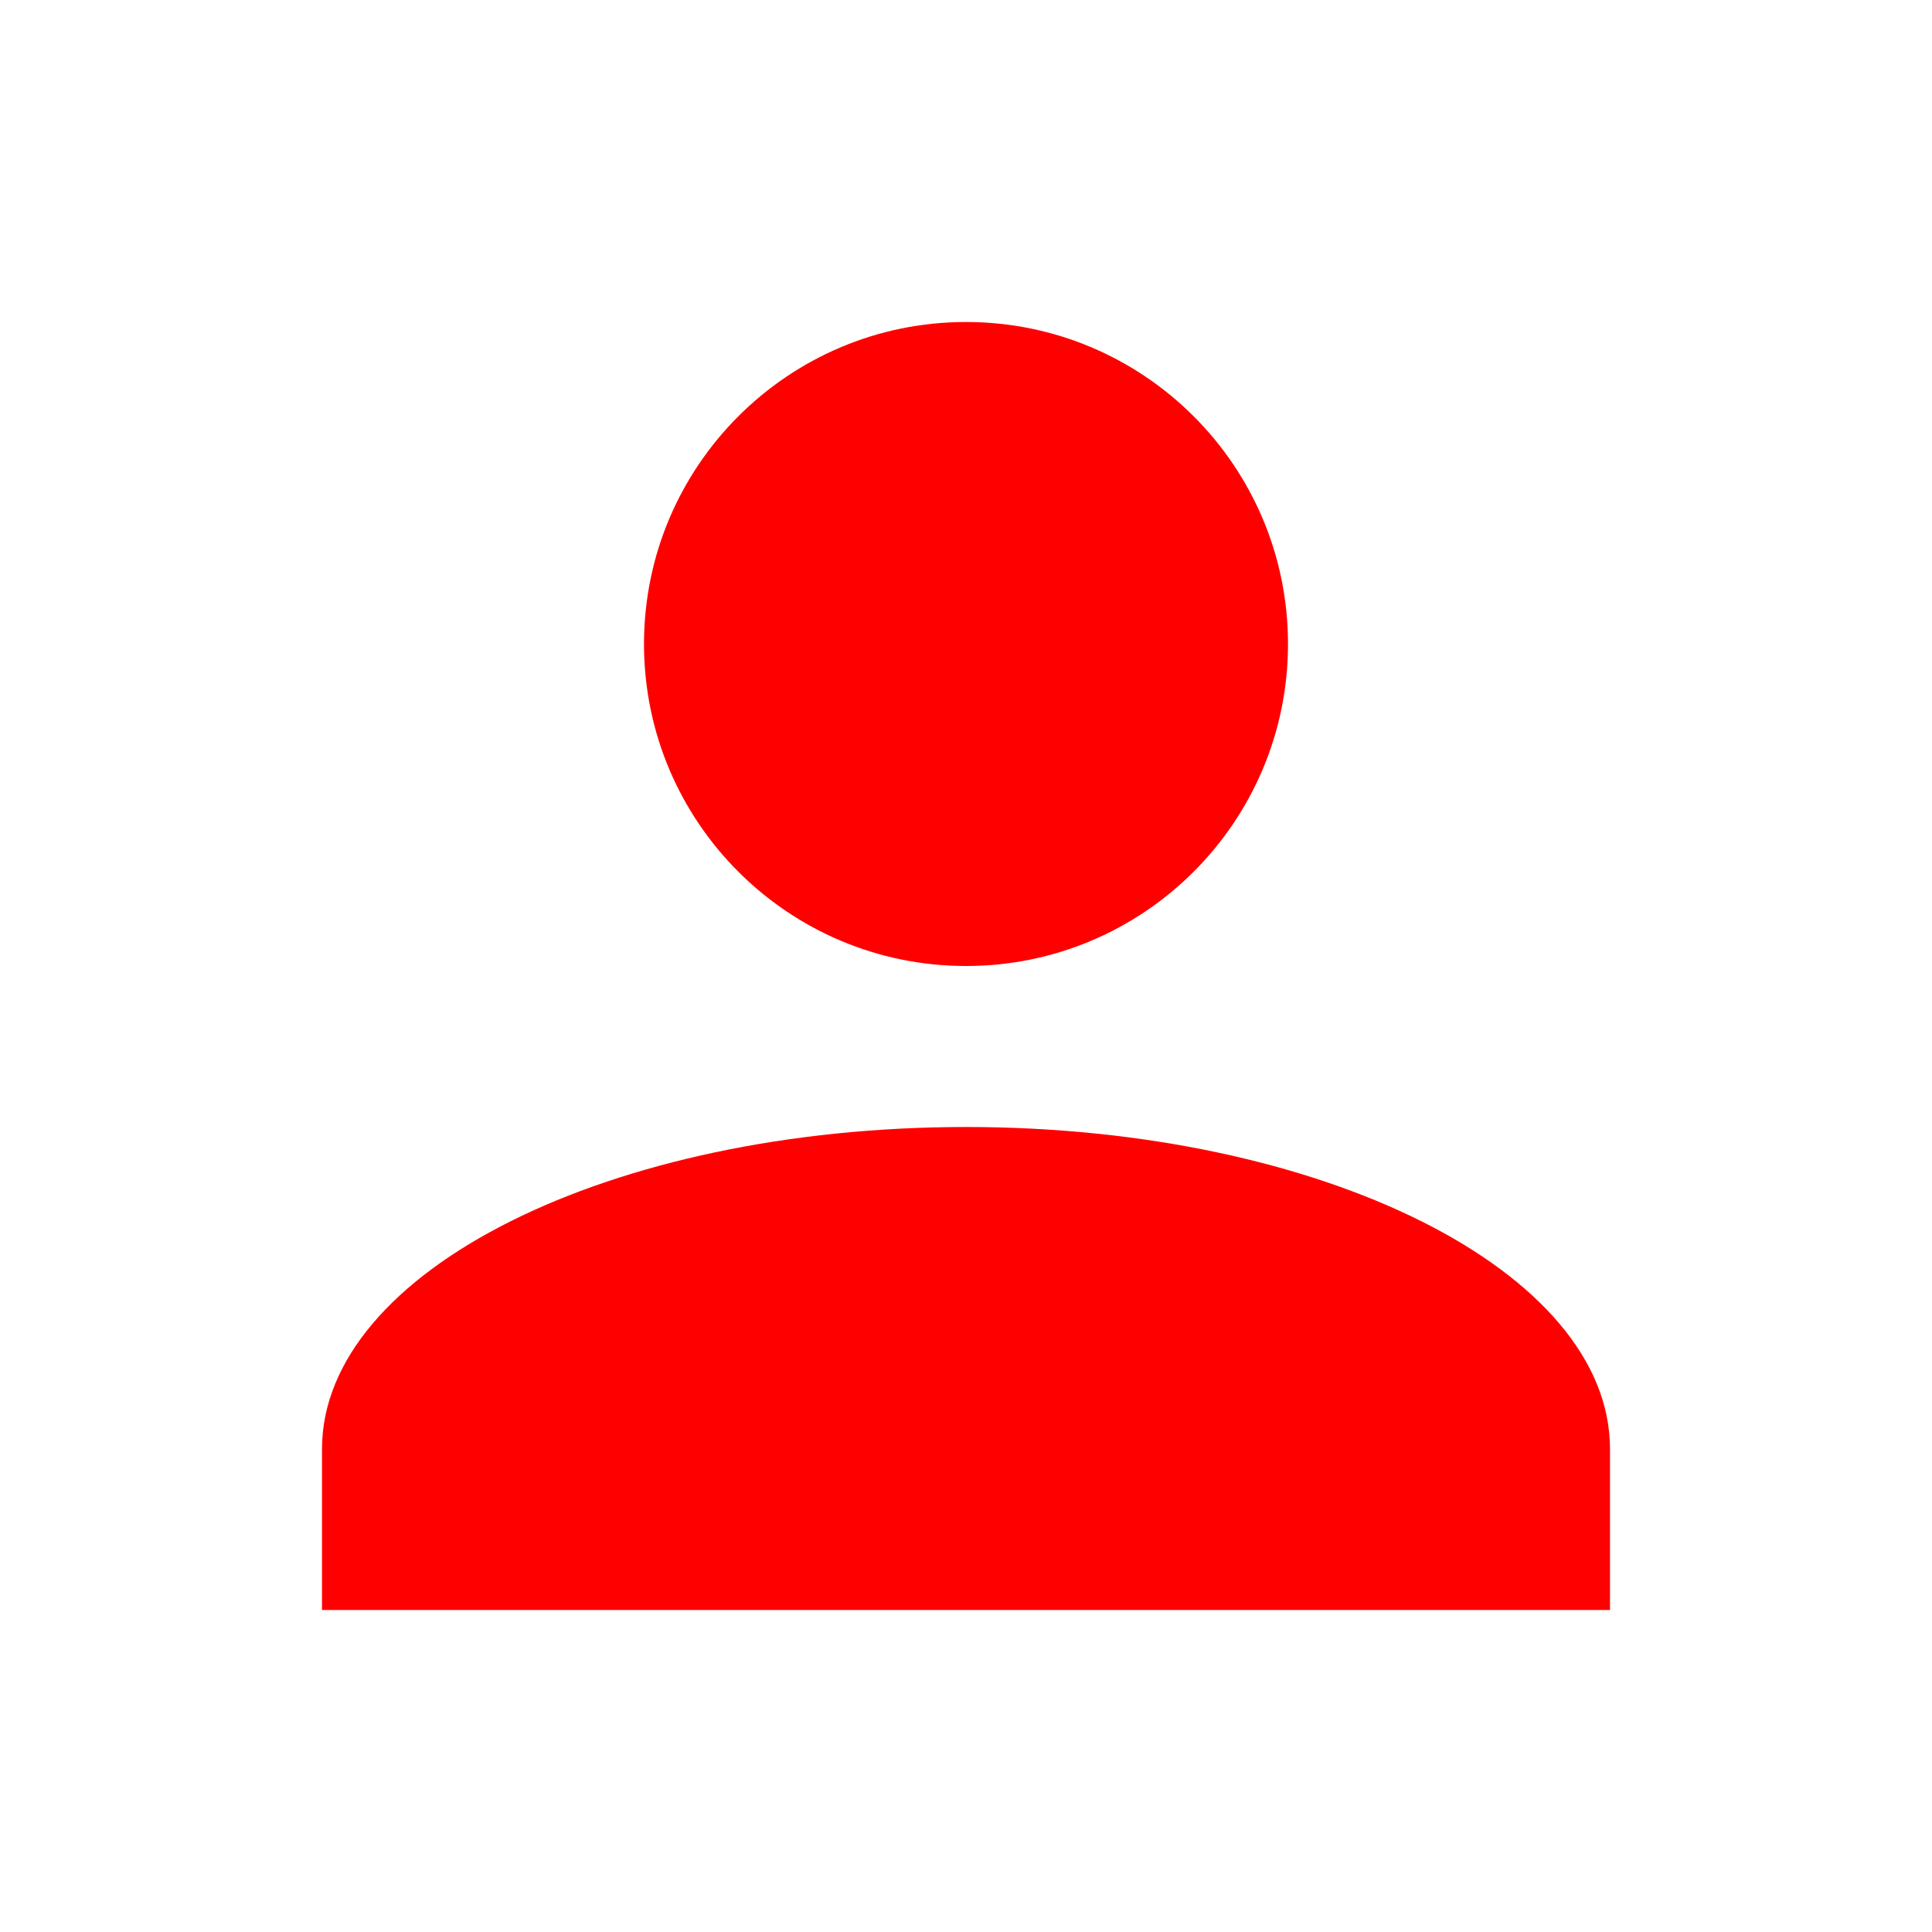
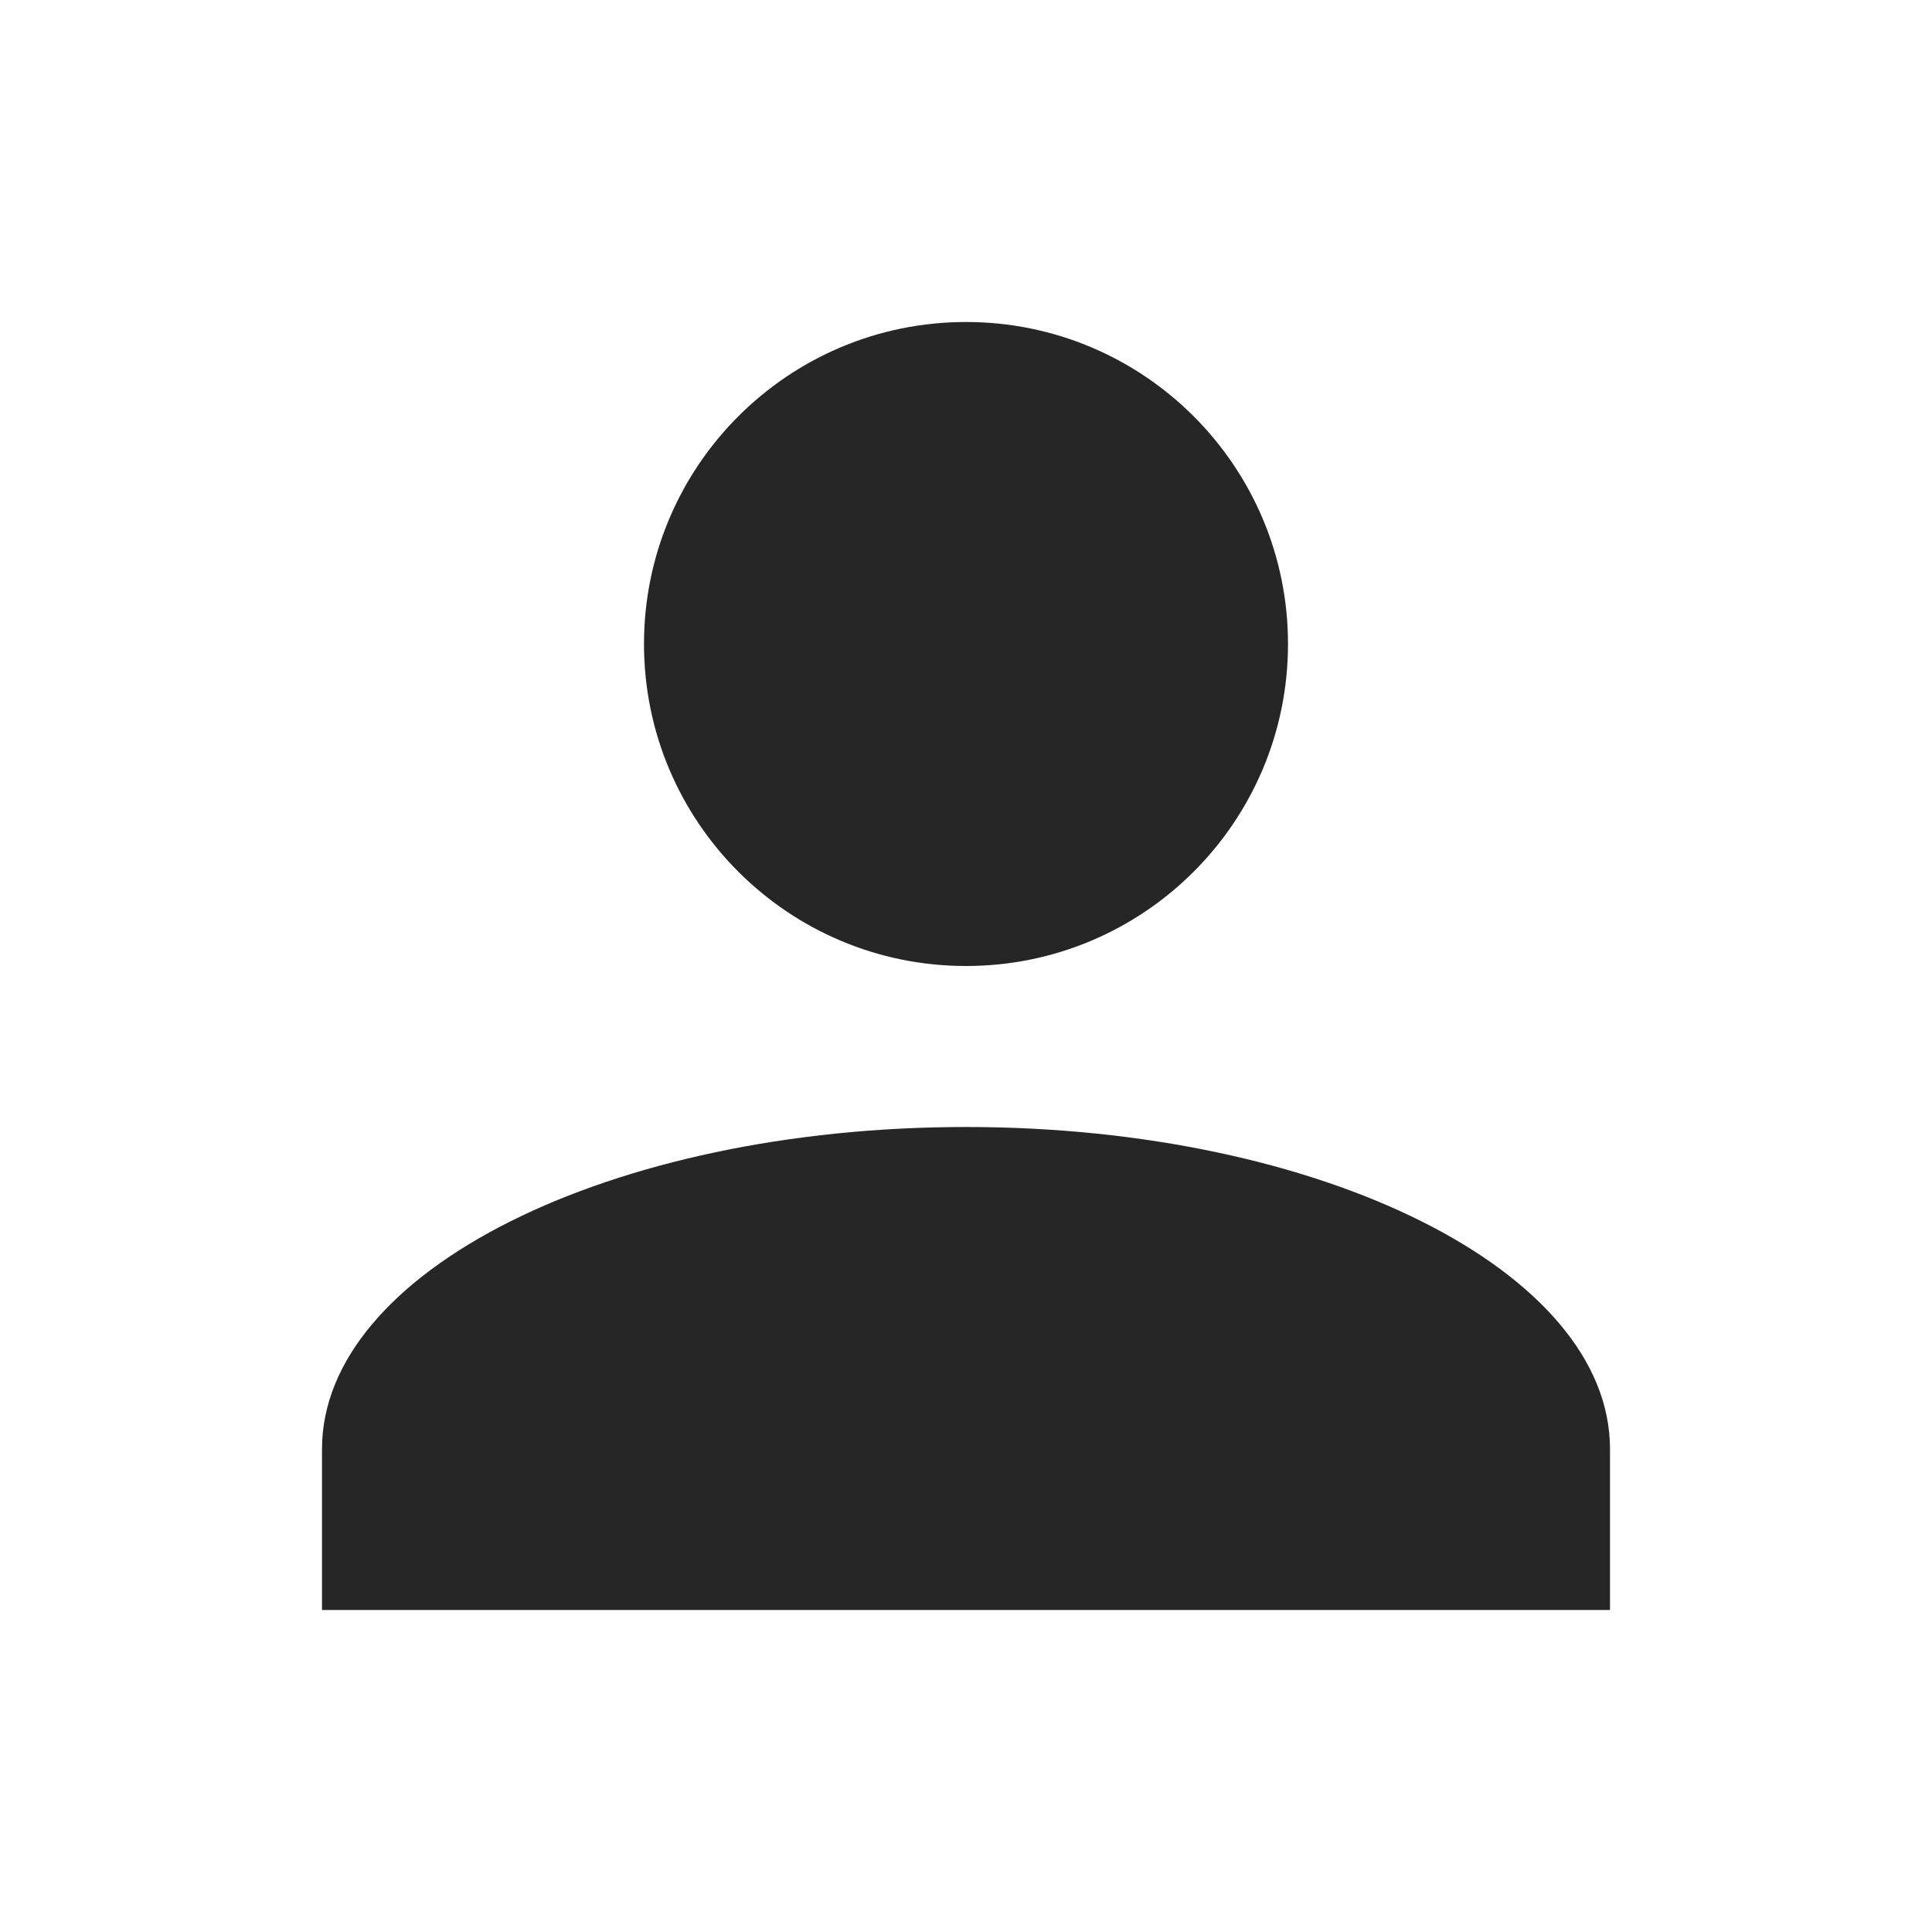
- <svg xmlns="http://www.w3.org/2000/svg" version="1.1" width="24" height="24" viewBox="0 0 24 24" style="fill:red">
+ <svg xmlns="http://www.w3.org/2000/svg" version="1.1" width="24" height="24" viewBox="0 0 24 24" style="fill:#262626">
  <path d="M12,4A4,4 0 0,1 16,8A4,4 0 0,1 12,12A4,4 0 0,1 8,8A4,4 0 0,1 12,4M12,14C16.42,14 20,15.79 20,18V20H4V18C4,15.79 7.58,14 12,14Z" />
</svg>
